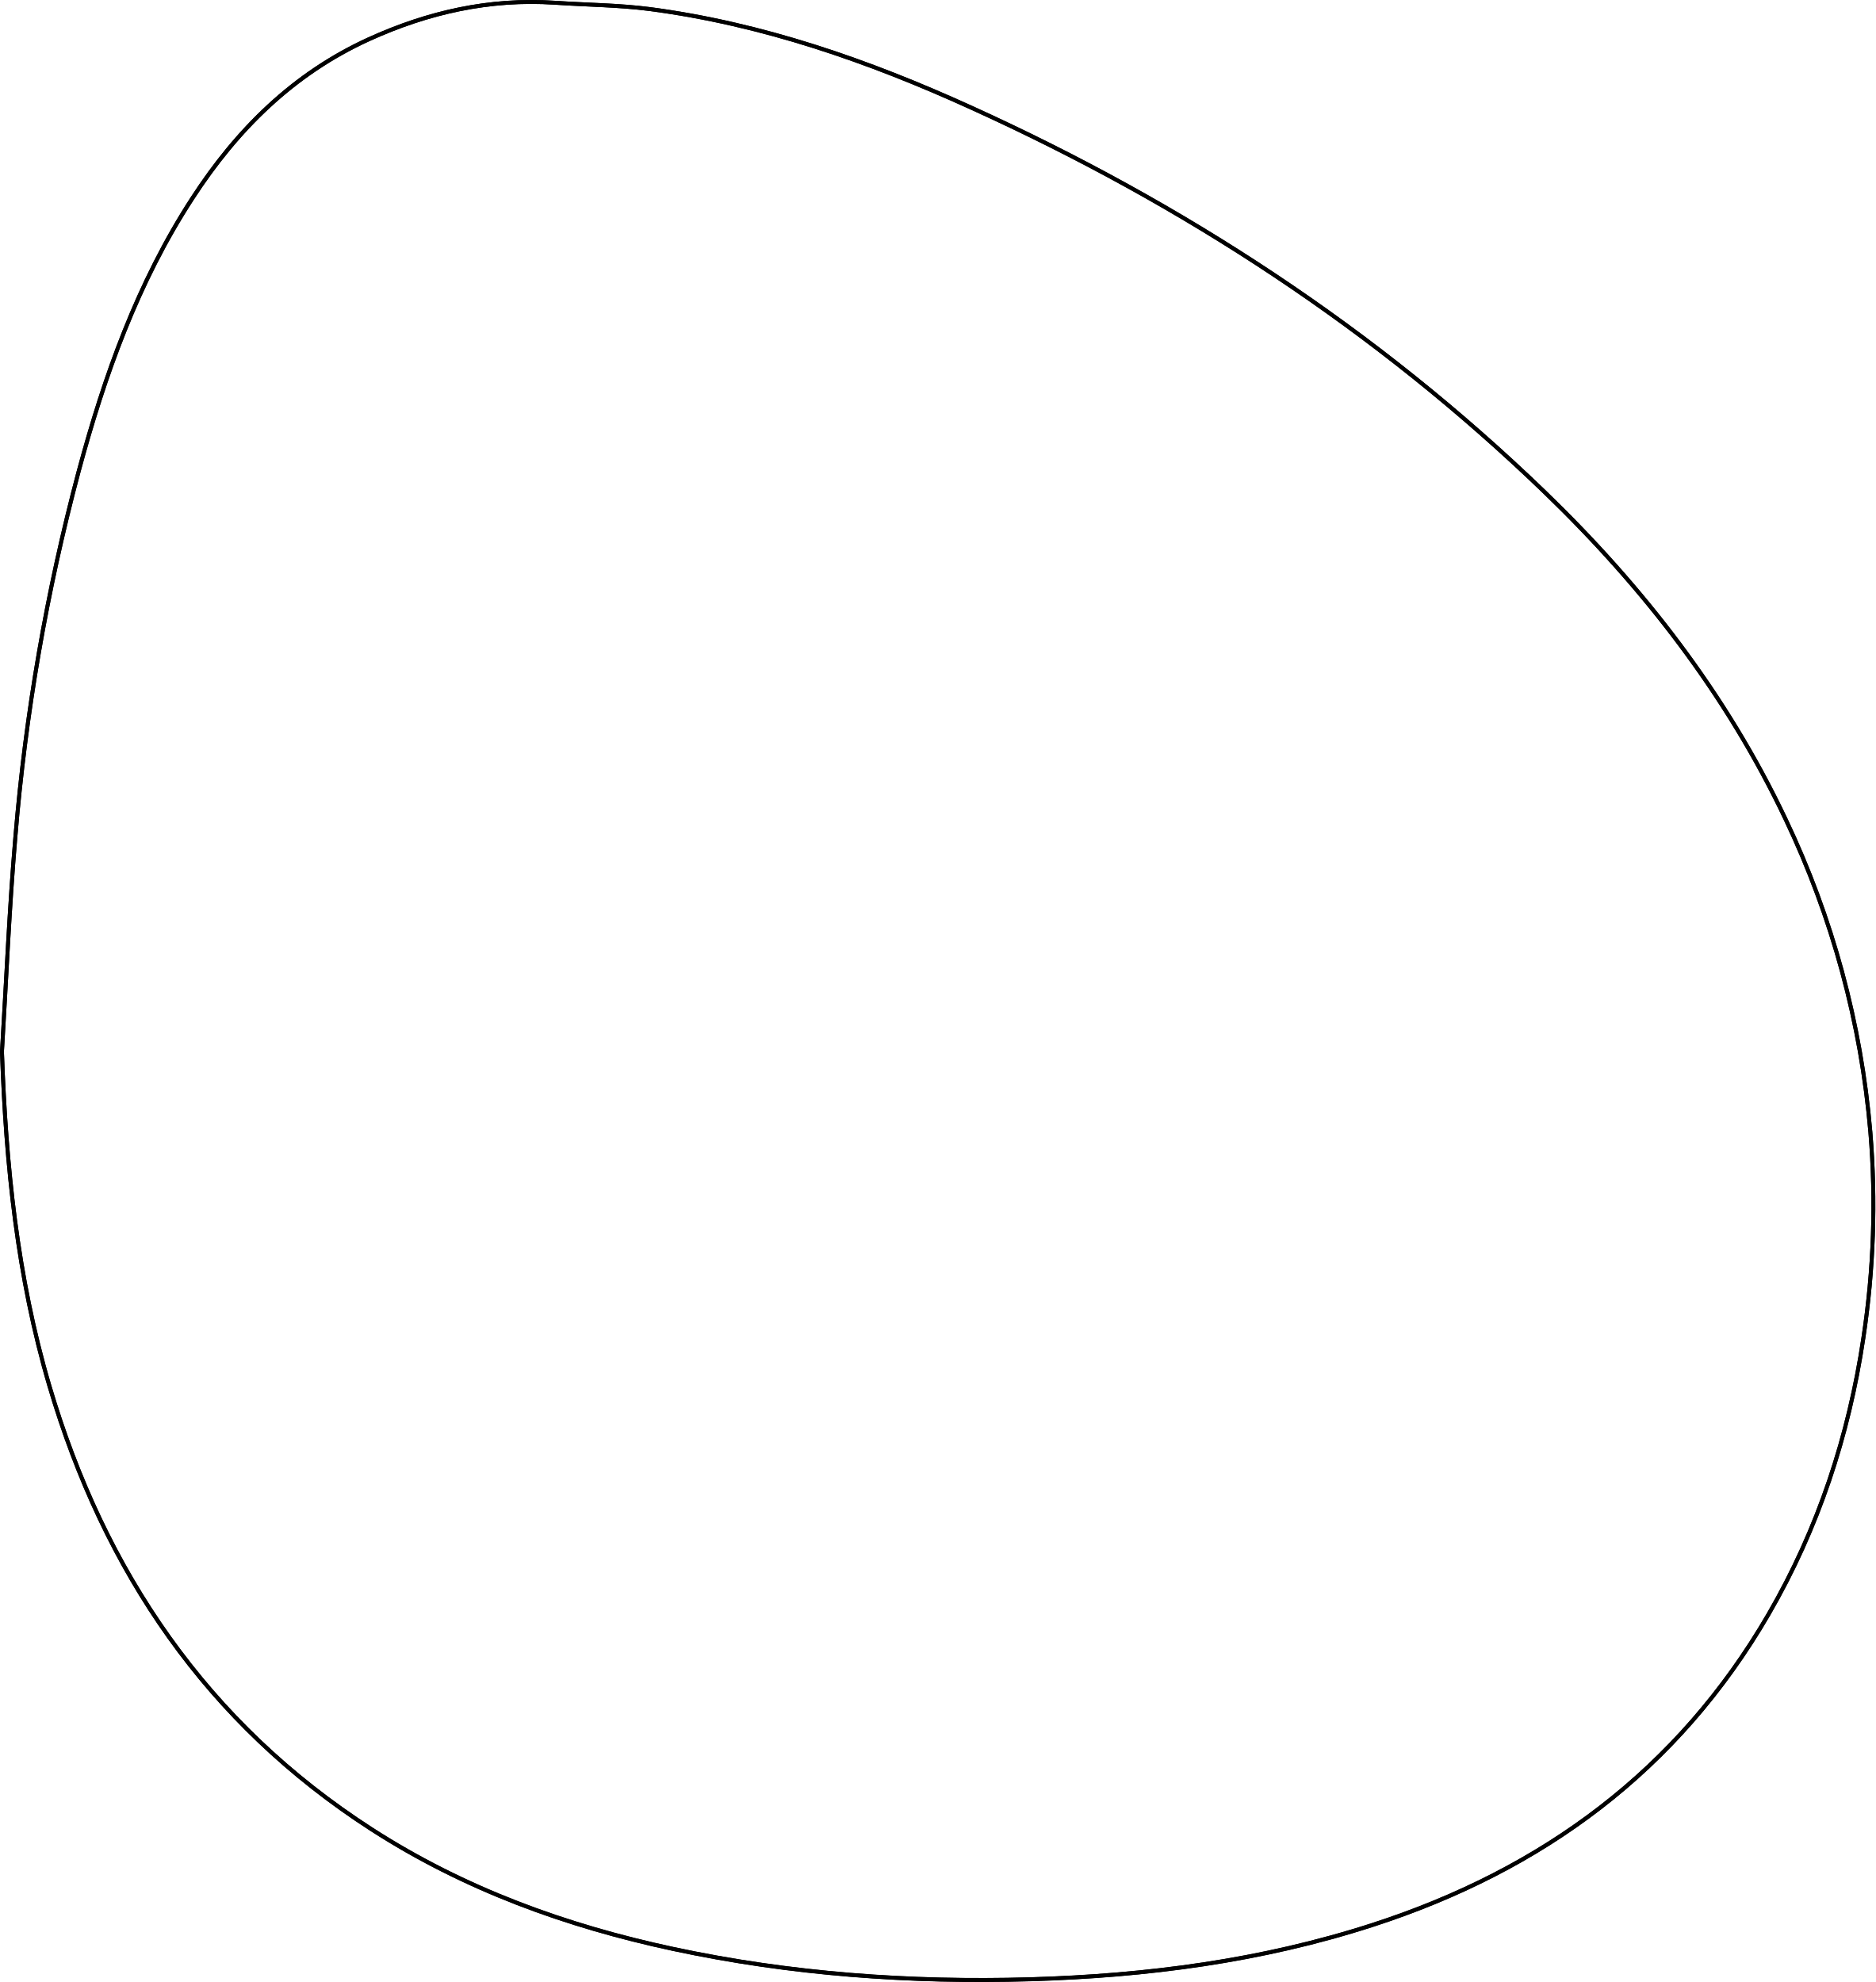
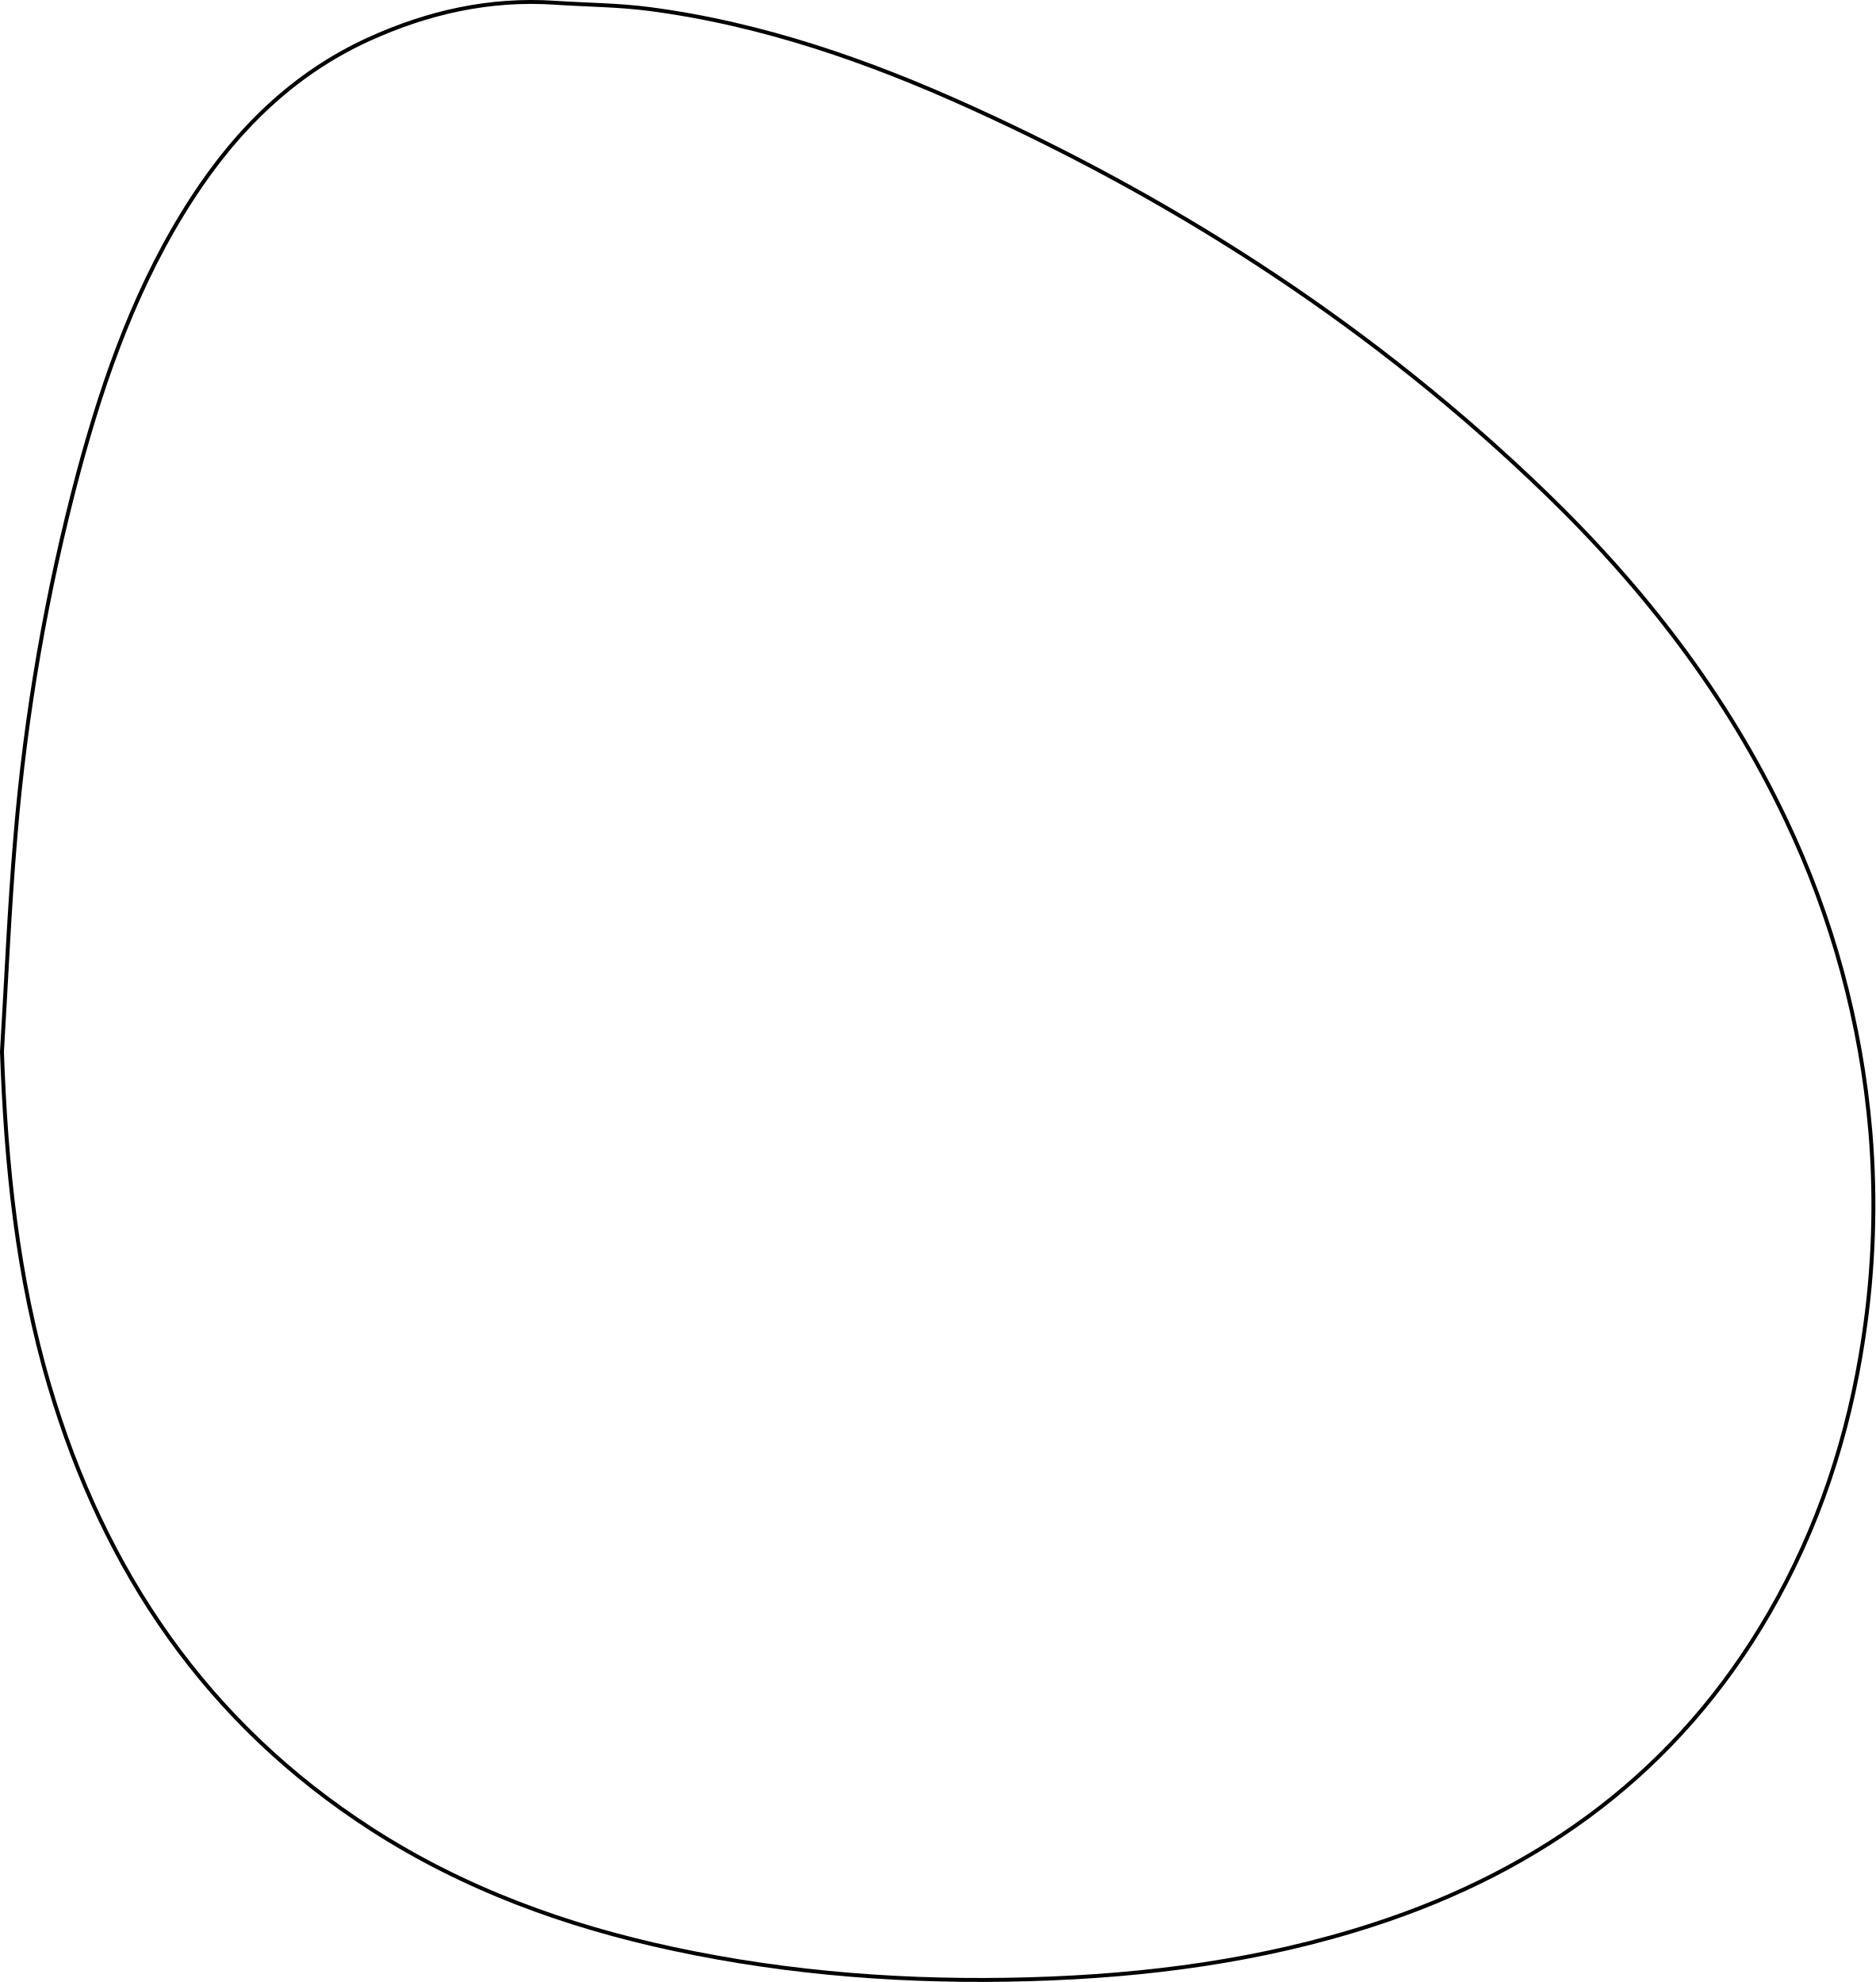
<svg xmlns="http://www.w3.org/2000/svg" viewBox="0 0 479.13 506.43">
  <defs>
    <style>.cls-1{fill:none;stroke:#000;stroke-miterlimit:10;}</style>
  </defs>
-   <g id="Ebene_2" data-name="Ebene 2">
-     <g id="Ebene_1-2" data-name="Ebene 1">
-       <path class="cls-1" d="M.5,268.72c1.12-18.34,1.87-36.7,3.44-55a532,532,0,0,1,16.12-93.14C26.67,96,35.16,72.17,49.14,50.64c11.39-17.53,25.78-31.79,45-40.58C109.26,3.16,125.07-.42,141.79.7c8.06.55,16.18.56,24.17,1.61,28.81,3.79,56,13.27,82.28,25.22,54.18,24.62,103.44,56.74,146.37,98.17,25.22,24.34,46.45,51.69,61.55,83.54a231.46,231.46,0,0,1,21.69,80,226.28,226.28,0,0,1-1.79,52.65c-3.74,25-11.51,48.67-24.23,70.58-23.15,39.86-57.69,65.28-101.08,79.34-28.47,9.23-57.81,13.05-87.61,13.91-30.68.88-61.09-1.31-91.13-7.75-27.41-5.87-53.43-15.32-77.09-30.58-42.06-27.13-68.3-65.84-82.31-113.33C4.4,326.26,1.51,297.68.5,268.72Z" />
-       <path class="cls-1" d="M.5,268.72c1,29,3.9,57.54,12.11,85.37,14,47.49,40.25,86.2,82.31,113.33C118.58,482.68,144.6,492.13,172,498c30,6.44,60.45,8.63,91.13,7.75,29.8-.86,59.14-4.68,87.61-13.91,43.39-14.06,77.93-39.48,101.08-79.34,12.72-21.91,20.49-45.55,24.23-70.58a226.28,226.28,0,0,0,1.79-52.65,231.46,231.46,0,0,0-21.69-80c-15.1-31.85-36.33-59.2-61.55-83.54-42.93-41.43-92.19-73.55-146.37-98.17C222,15.58,194.77,6.1,166,2.31c-8-1-16.11-1.06-24.17-1.61-16.72-1.12-32.53,2.46-47.64,9.36-19.23,8.79-33.62,23-45,40.58C35.16,72.17,26.67,96,20.06,120.58A532,532,0,0,0,3.94,213.72C2.37,232,1.62,250.38.5,268.72Z" />
-     </g>
-   </g>
+   <path class="cls-1" d="M.5,268.72c1.12-18.34,1.87-36.7,3.44-55a532,532,0,0,1,16.12-93.14C26.67,96,35.16,72.17,49.14,50.64c11.39-17.53,25.78-31.79,45-40.58C109.26,3.16,125.07-.42,141.79.7c8.06.55,16.18.56,24.17,1.61,28.81,3.79,56,13.27,82.28,25.22,54.18,24.62,103.44,56.74,146.37,98.17,25.22,24.34,46.45,51.69,61.55,83.54a231.46,231.46,0,0,1,21.69,80,226.28,226.28,0,0,1-1.79,52.65c-3.74,25-11.51,48.67-24.23,70.58-23.15,39.86-57.69,65.28-101.08,79.34-28.47,9.23-57.81,13.05-87.61,13.91-30.68.88-61.09-1.31-91.13-7.75-27.41-5.87-53.43-15.32-77.09-30.58-42.06-27.13-68.3-65.84-82.31-113.33C4.4,326.26,1.51,297.68.5,268.72Z" />
</svg>
